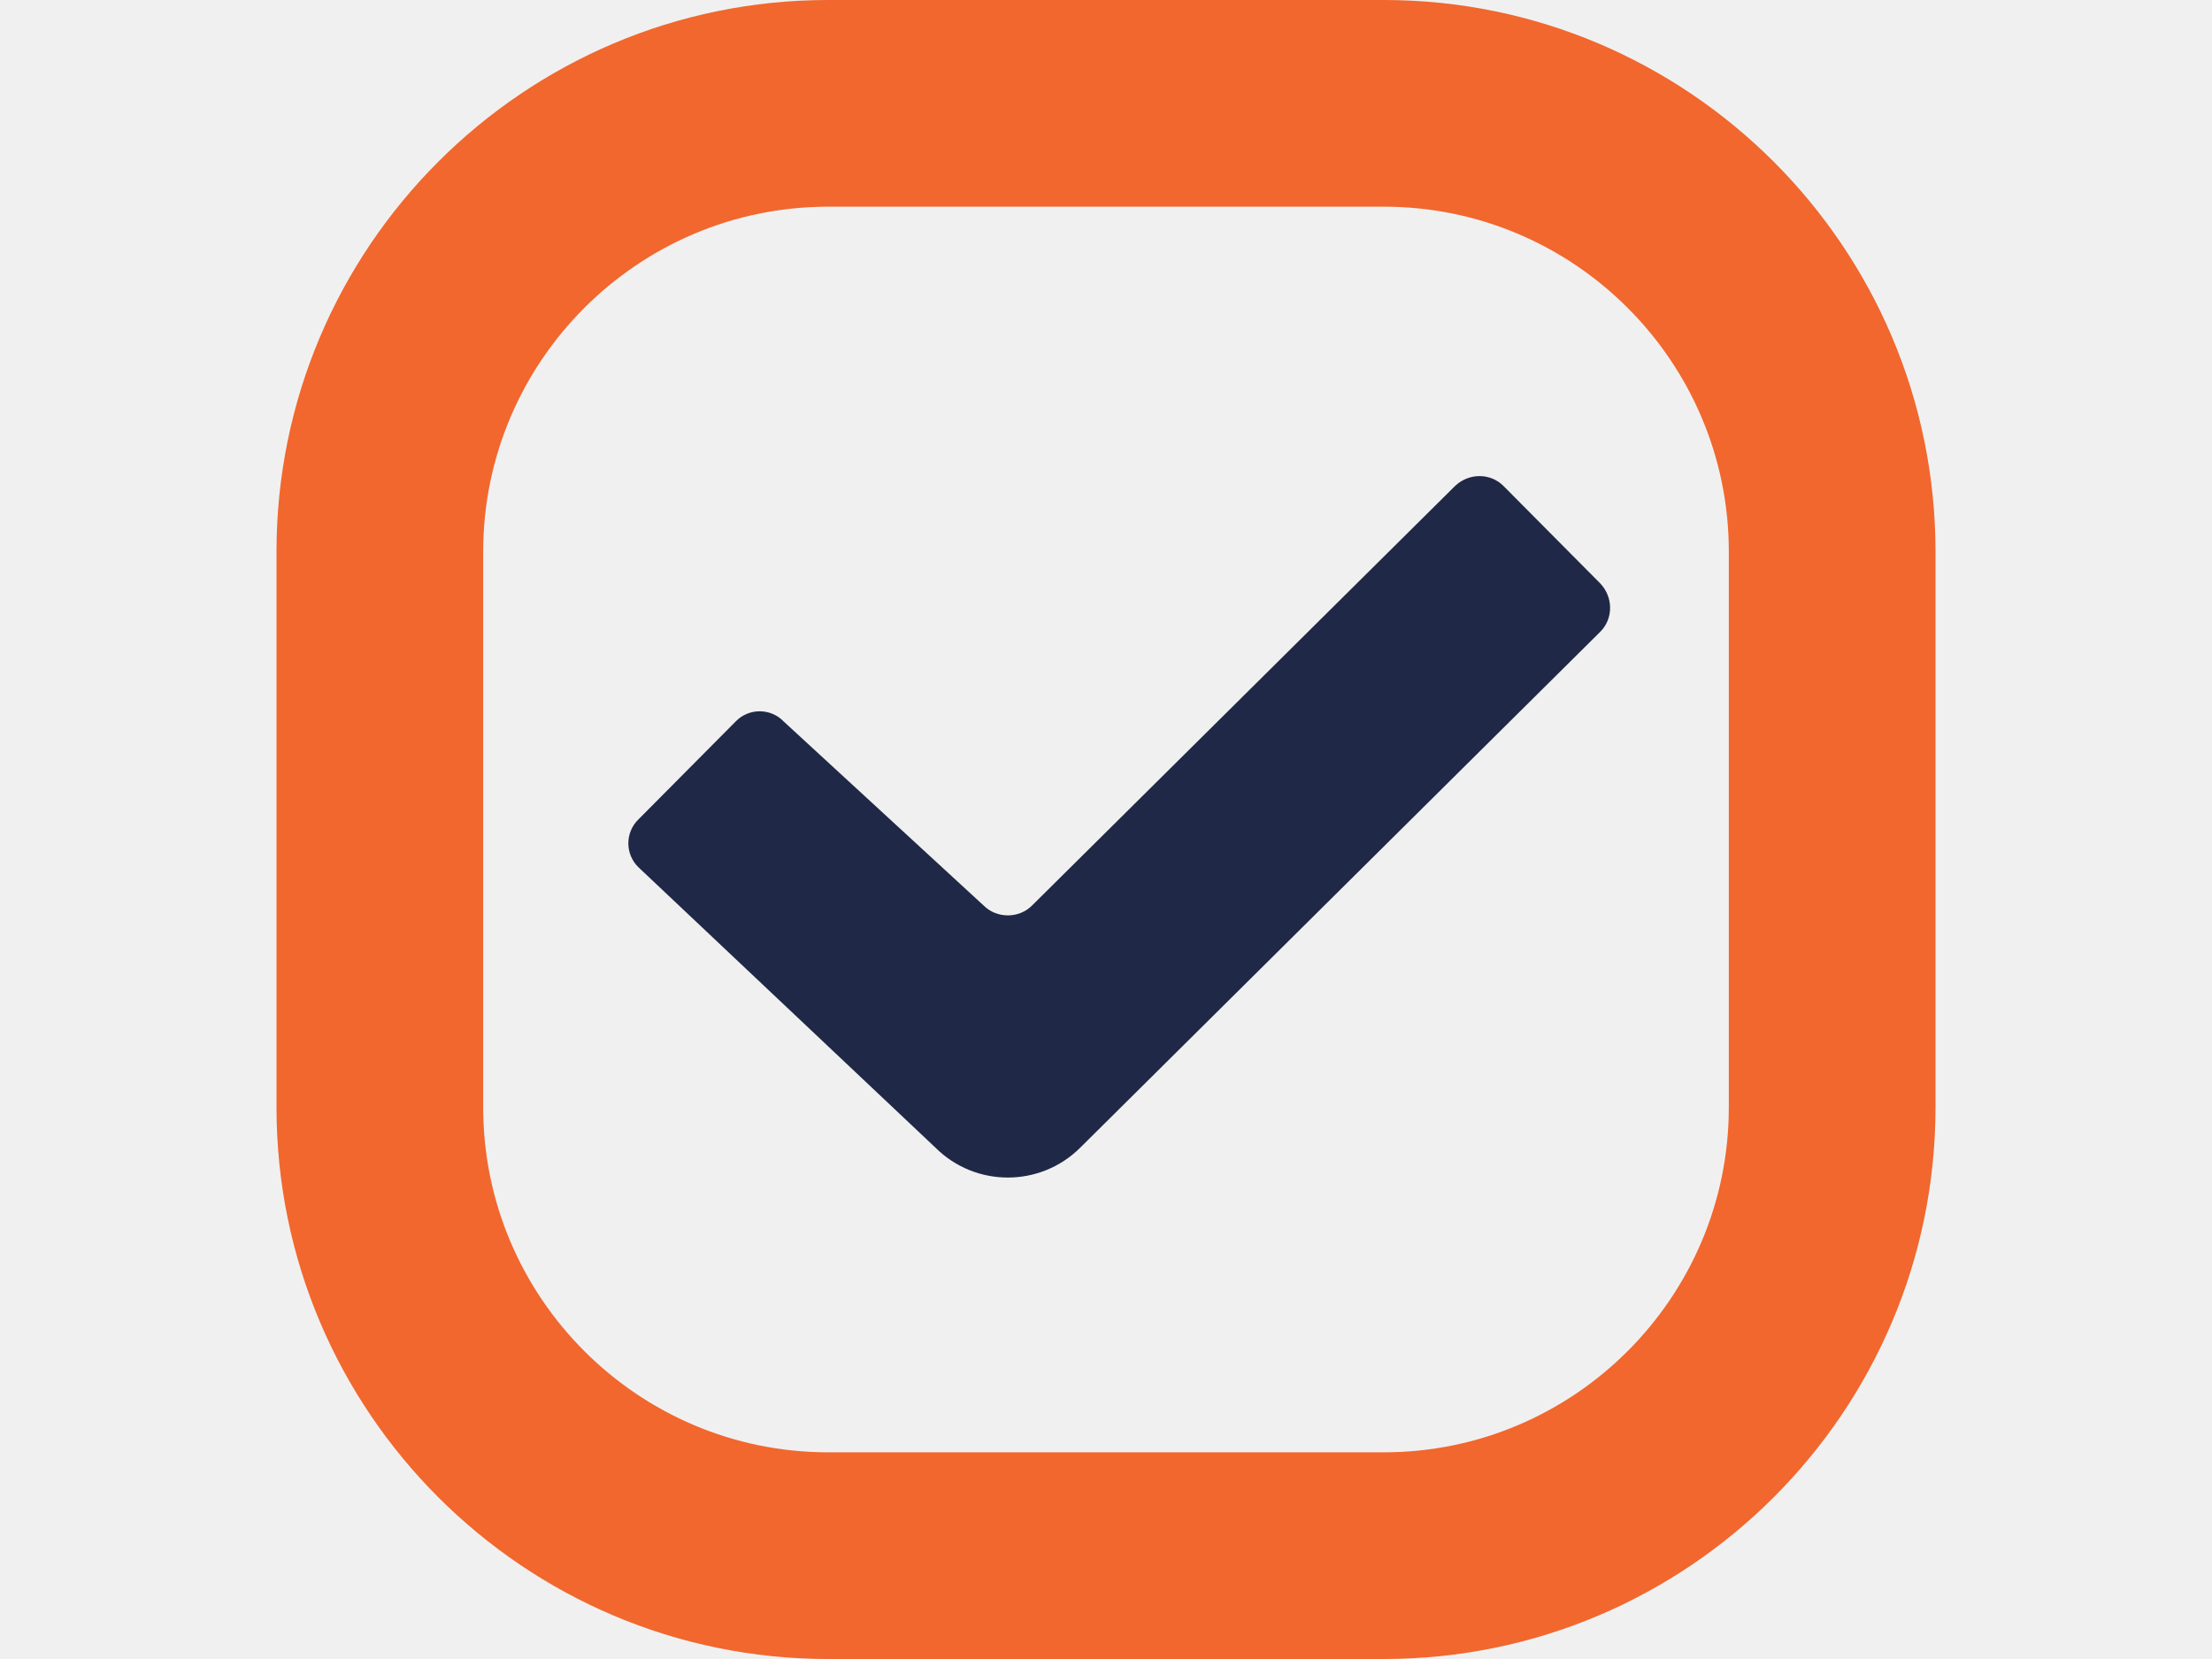
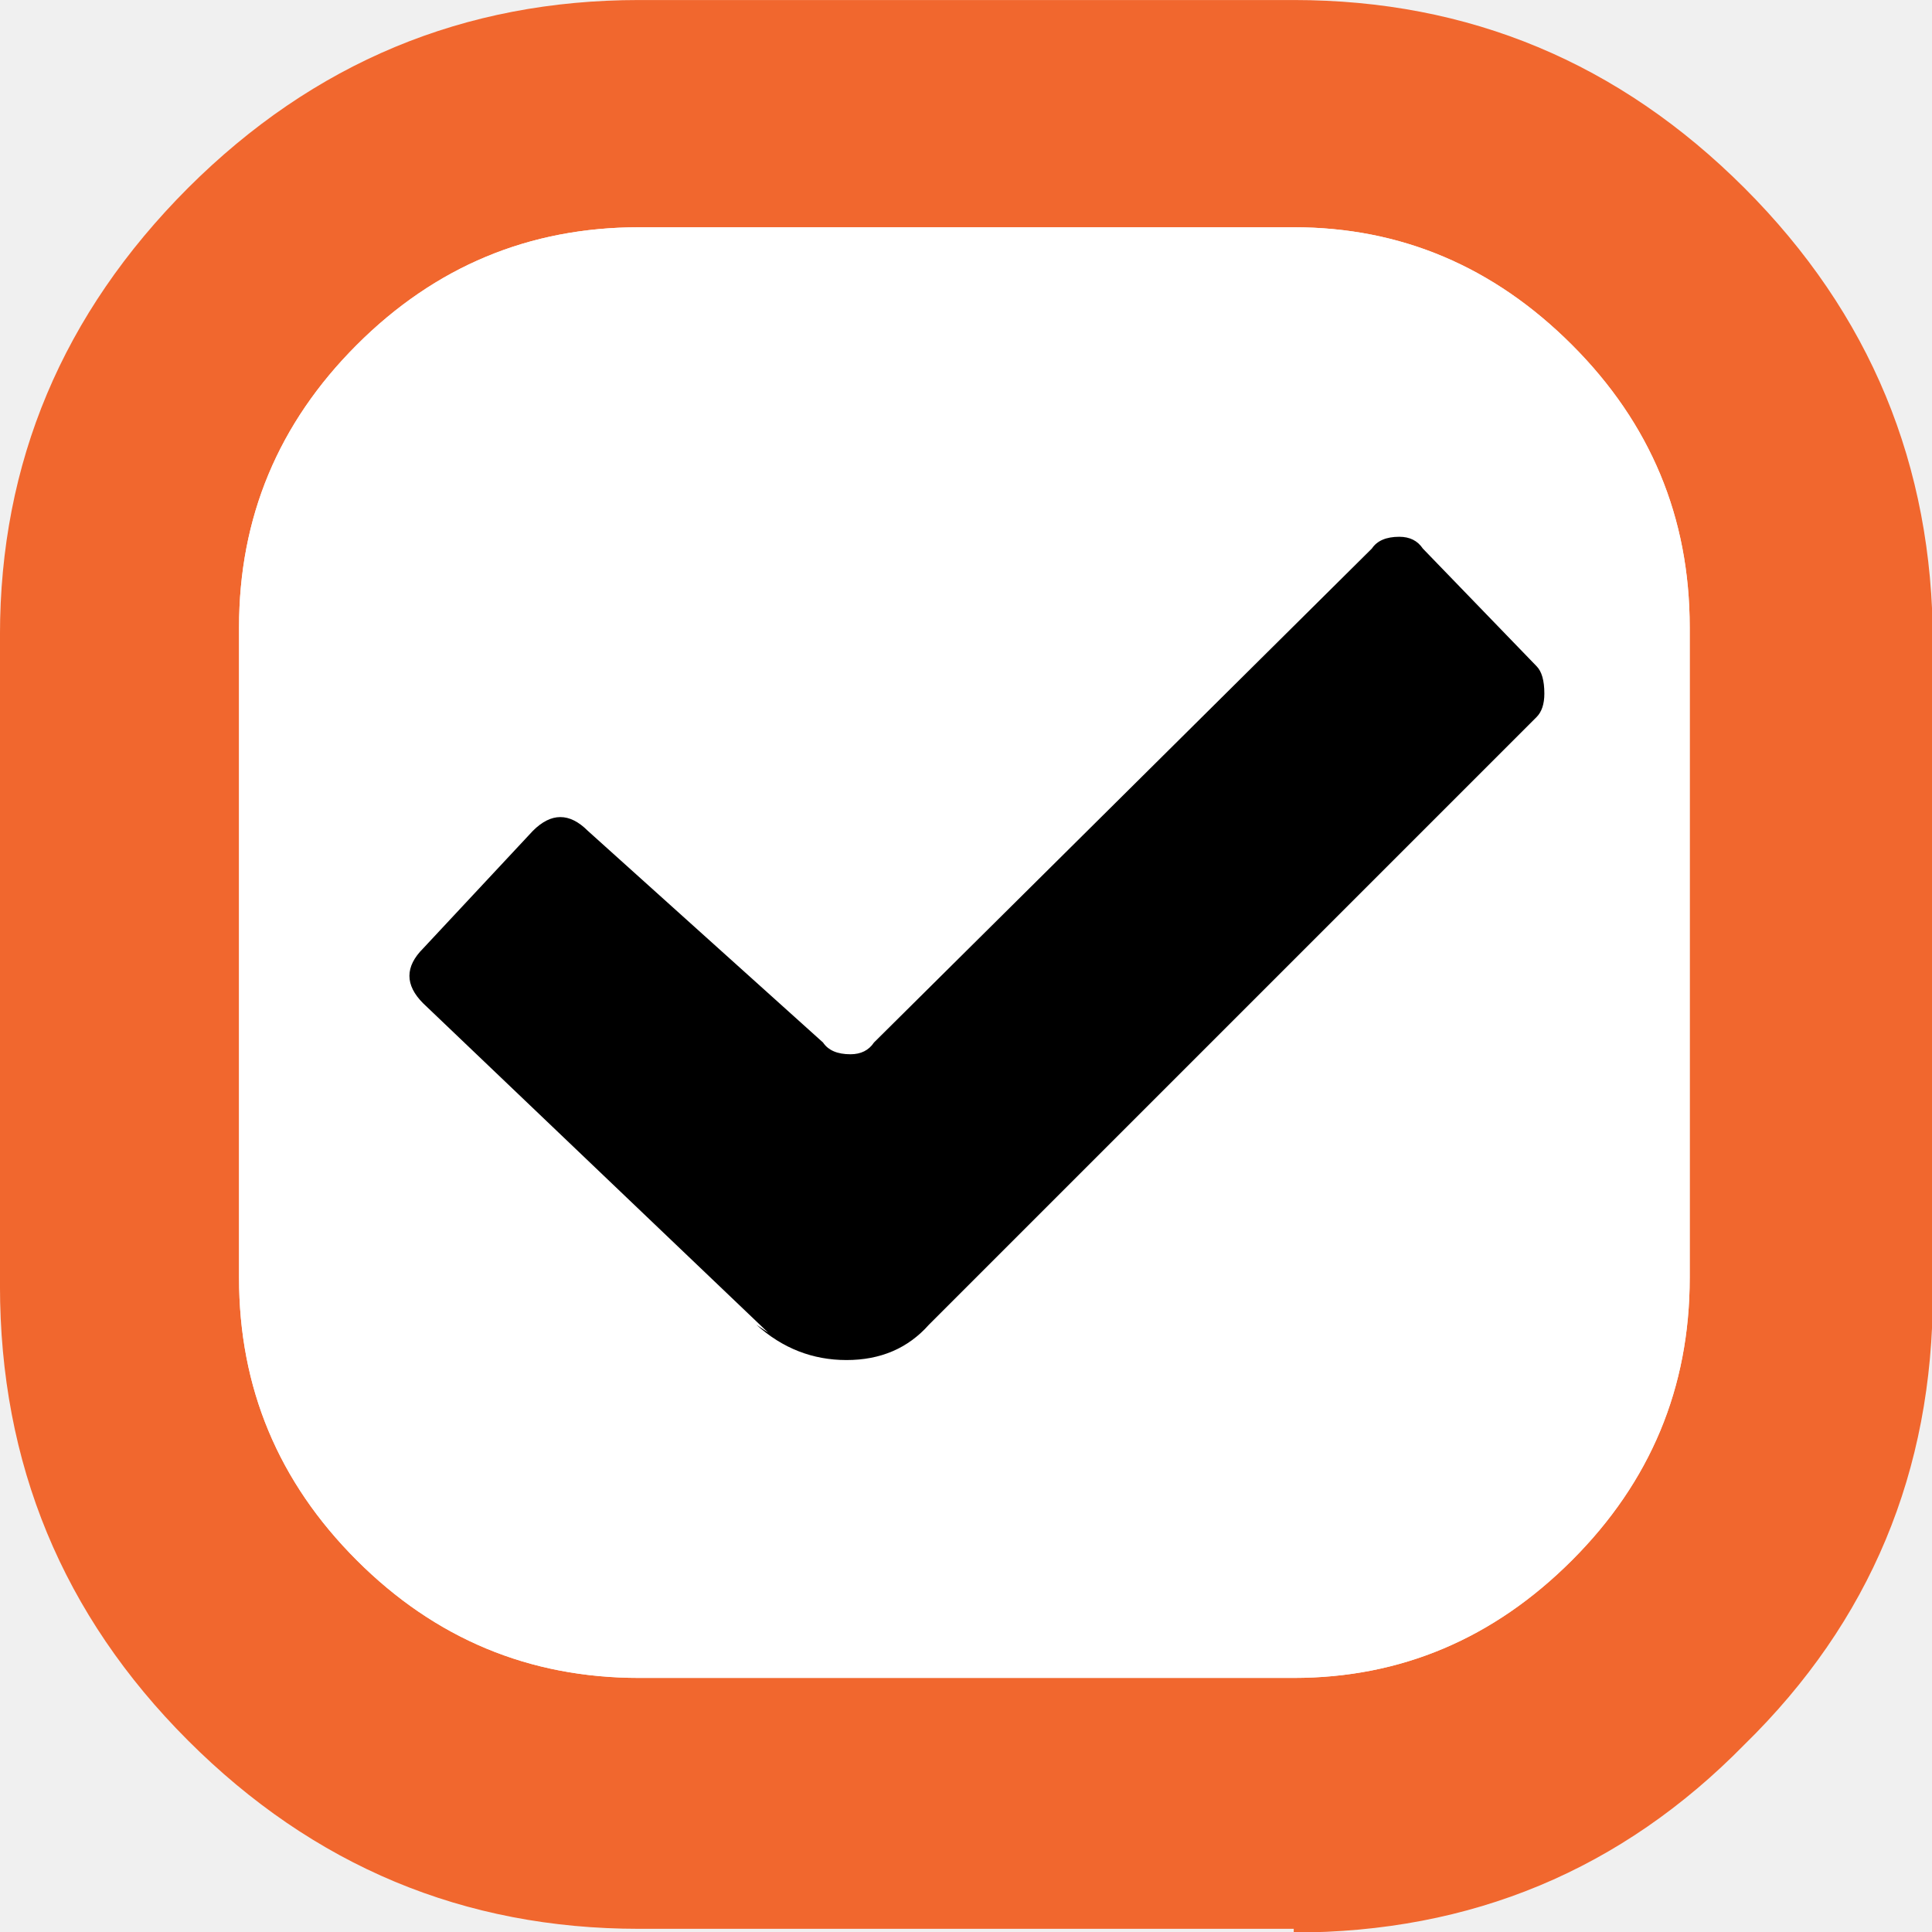
- <svg xmlns="http://www.w3.org/2000/svg" id="Layer_1" width="32" height="24" viewBox="0 0 32 24">
+ <svg xmlns="http://www.w3.org/2000/svg" xmlns:xlink="http://www.w3.org/1999/xlink" version="1.1" preserveAspectRatio="none" x="0px" y="0px" width="389px" height="389px" viewBox="0 0 389 389">
  <defs>
-     <style>.cls-1{fill:#1f2846;}.cls-2{fill:#f1672e;}</style>
+     <g id="Layer0_0_MEMBER_0_FILL">
+       <path fill="#F1672E" stroke="none" d=" M 1736.9 142.8 L 1648.45 142.8 Q 1612.95 142.8 1587.5 168.2 1562.1 193.65 1562.1 228.6 L 1562.1 316.5 Q 1562.1 352.55 1587.5 377.95 1612.95 403.4 1648.45 403.4 L 1736.9 403.4 1736.9 403.9 Q 1772.9 403.9 1797.8 378.5 1823.25 353.6 1823.25 317.55 L 1823.25 229.65 Q 1823.25 193.65 1797.8 168.2 1772.4 142.8 1736.9 142.8 M 1736.9 173.5 Q 1758.6 173.5 1774.5 189.4 1790.4 205.3 1790.4 227.55 L 1790.4 315.45 Q 1790.4 337.7 1774.5 353.6 1758.6 369.5 1736.9 369.5 L 1648.45 369.5 Q 1626.2 369.5 1610.3 353.6 1594.4 337.7 1594.4 315.45 L 1594.4 227.55 Q 1594.4 205.3 1610.3 189.4 1626.2 173.5 1648.45 173.5 L 1736.9 173.5 Z" />
+       <path fill="#FFFFFF" stroke="none" d=" M 1774.5 189.4 Q 1758.6 173.5 1736.9 173.5 L 1648.45 173.5 Q 1626.2 173.5 1610.3 189.4 1594.4 205.3 1594.4 227.55 L 1594.4 315.45 Q 1594.4 337.7 1610.3 353.6 1626.2 369.5 1648.45 369.5 L 1736.9 369.5 Q 1758.6 369.5 1774.5 353.6 1790.4 337.7 1790.4 315.45 L 1790.4 227.55 Q 1790.4 205.3 1774.5 189.4 Z" />
+     </g>
+     <g id="Layer0_0_MEMBER_1_FILL">
+       <path fill="#000000" stroke="none" d=" M 19.6 9.2 Q 19.7 9.1 19.7 8.9 19.7 8.65 19.6 8.55 L 18.15 7.05 Q 18.05 6.9 17.85 6.9 17.6 6.9 17.5 7.05 L 11.15 13.35 Q 11.05 13.5 10.85 13.5 10.6 13.5 10.5 13.35 L 7.5 10.65 Q 7.15 10.3 6.8 10.65 L 5.4 12.15 Q 5.05 12.5 5.4 12.85 L 9.8 17.05 9.65 16.95 Q 10.15 17.4 10.8 17.4 11.45 17.4 11.85 16.95 L 19.6 9.2 Z" />
+     </g>
  </defs>
-   <path class="cls-2" d="M20.02,24h-8.04c-4.4,0-7.98-3.58-7.98-7.98V7.98C4,3.58,7.58,0,11.98,0h8.04c4.4,0,7.98,3.58,7.98,7.98v8.04c0,4.4-3.58,7.98-7.98,7.98ZM11.98,2.99c-2.75,0-4.99,2.24-4.99,4.99v8.04c0,2.75,2.24,4.99,4.99,4.99h8.04c2.75,0,4.99-2.24,4.99-4.99V7.98c0-2.75-2.24-4.99-4.99-4.99h-8.04Z" />
-   <path class="cls-1" d="M13.53,16.6l-4.29-4.05c-.2-.19-.2-.51,0-.7l1.4-1.41c.19-.2.51-.2.7,0l2.89,2.66c.19.19.51.19.7,0l6.12-6.07c.2-.19.51-.19.7,0l1.4,1.41c.19.2.19.51,0,.7l-7.52,7.46c-.58.58-1.52.58-2.1,0Z" />
+   <g transform="matrix( 1.490234, 0, 0, 1.490234, -2327.9,-212.8) ">
+     <use xlink:href="#Layer0_0_MEMBER_0_FILL" />
+   </g>
+   <g transform="matrix( 15.78676, 0, 0, 15.78676, -0.05,-0.85) ">
+     <use xlink:href="#Layer0_0_MEMBER_1_FILL" />
+   </g>
</svg>
